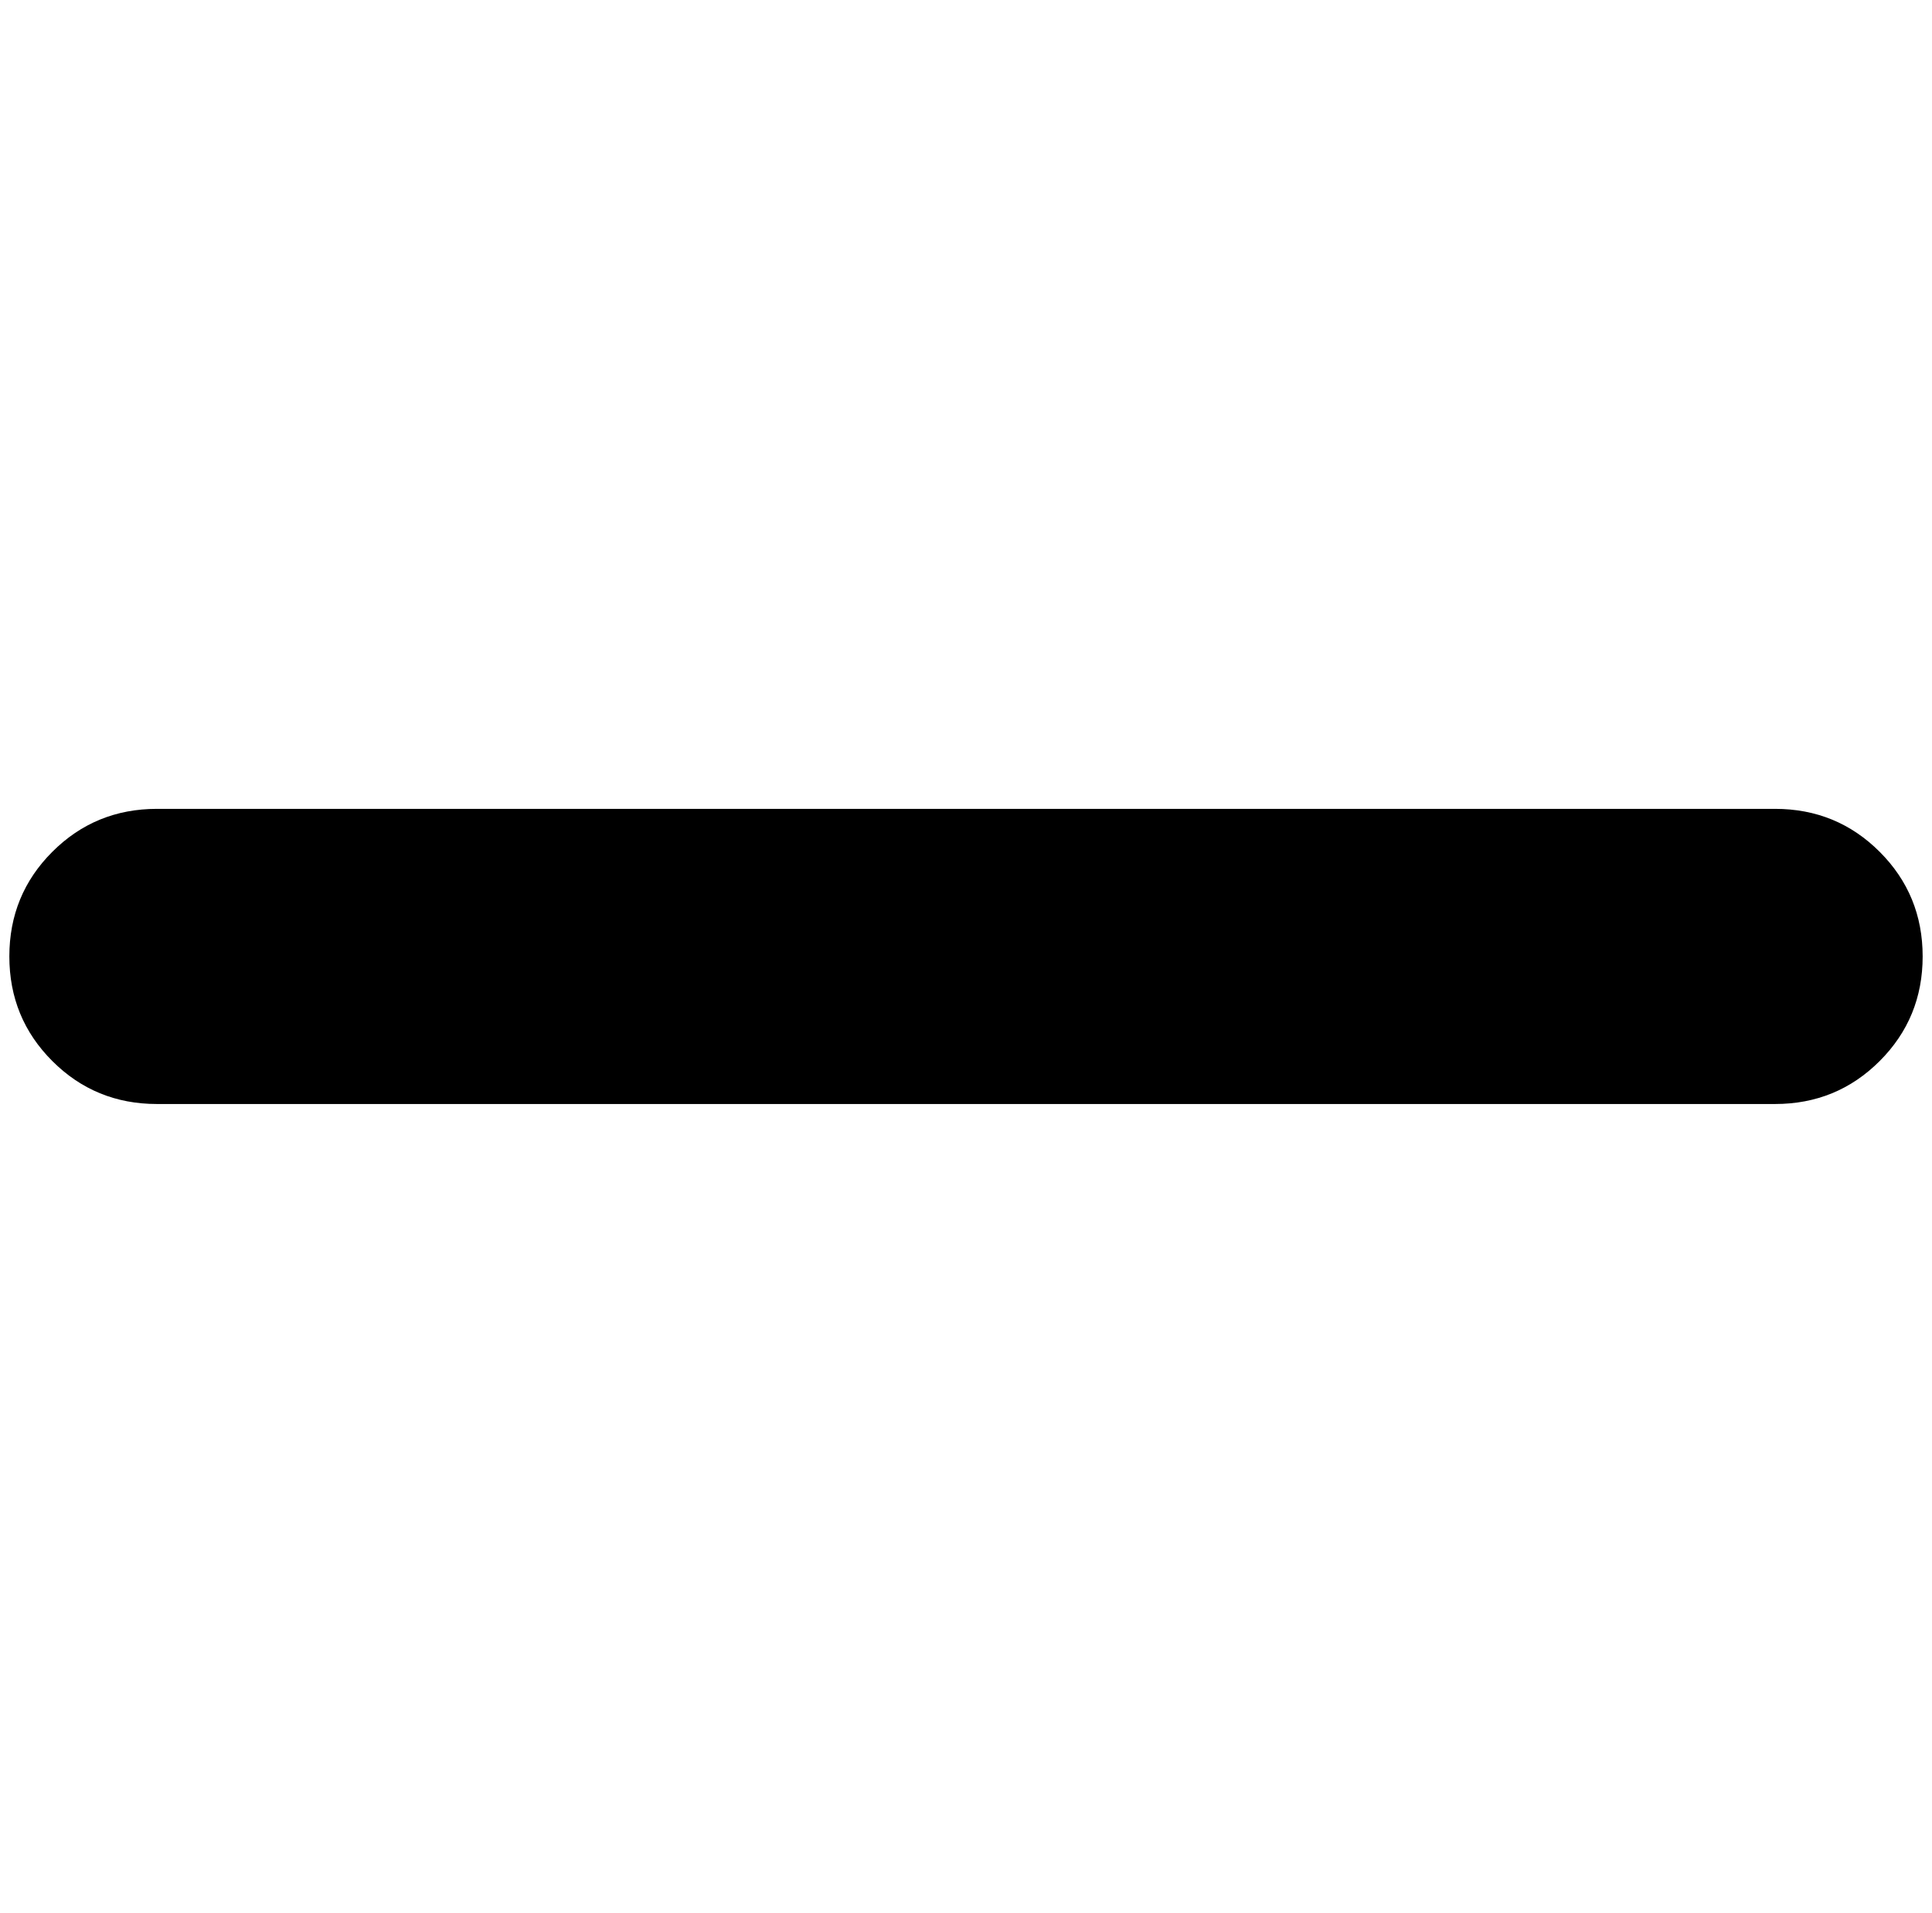
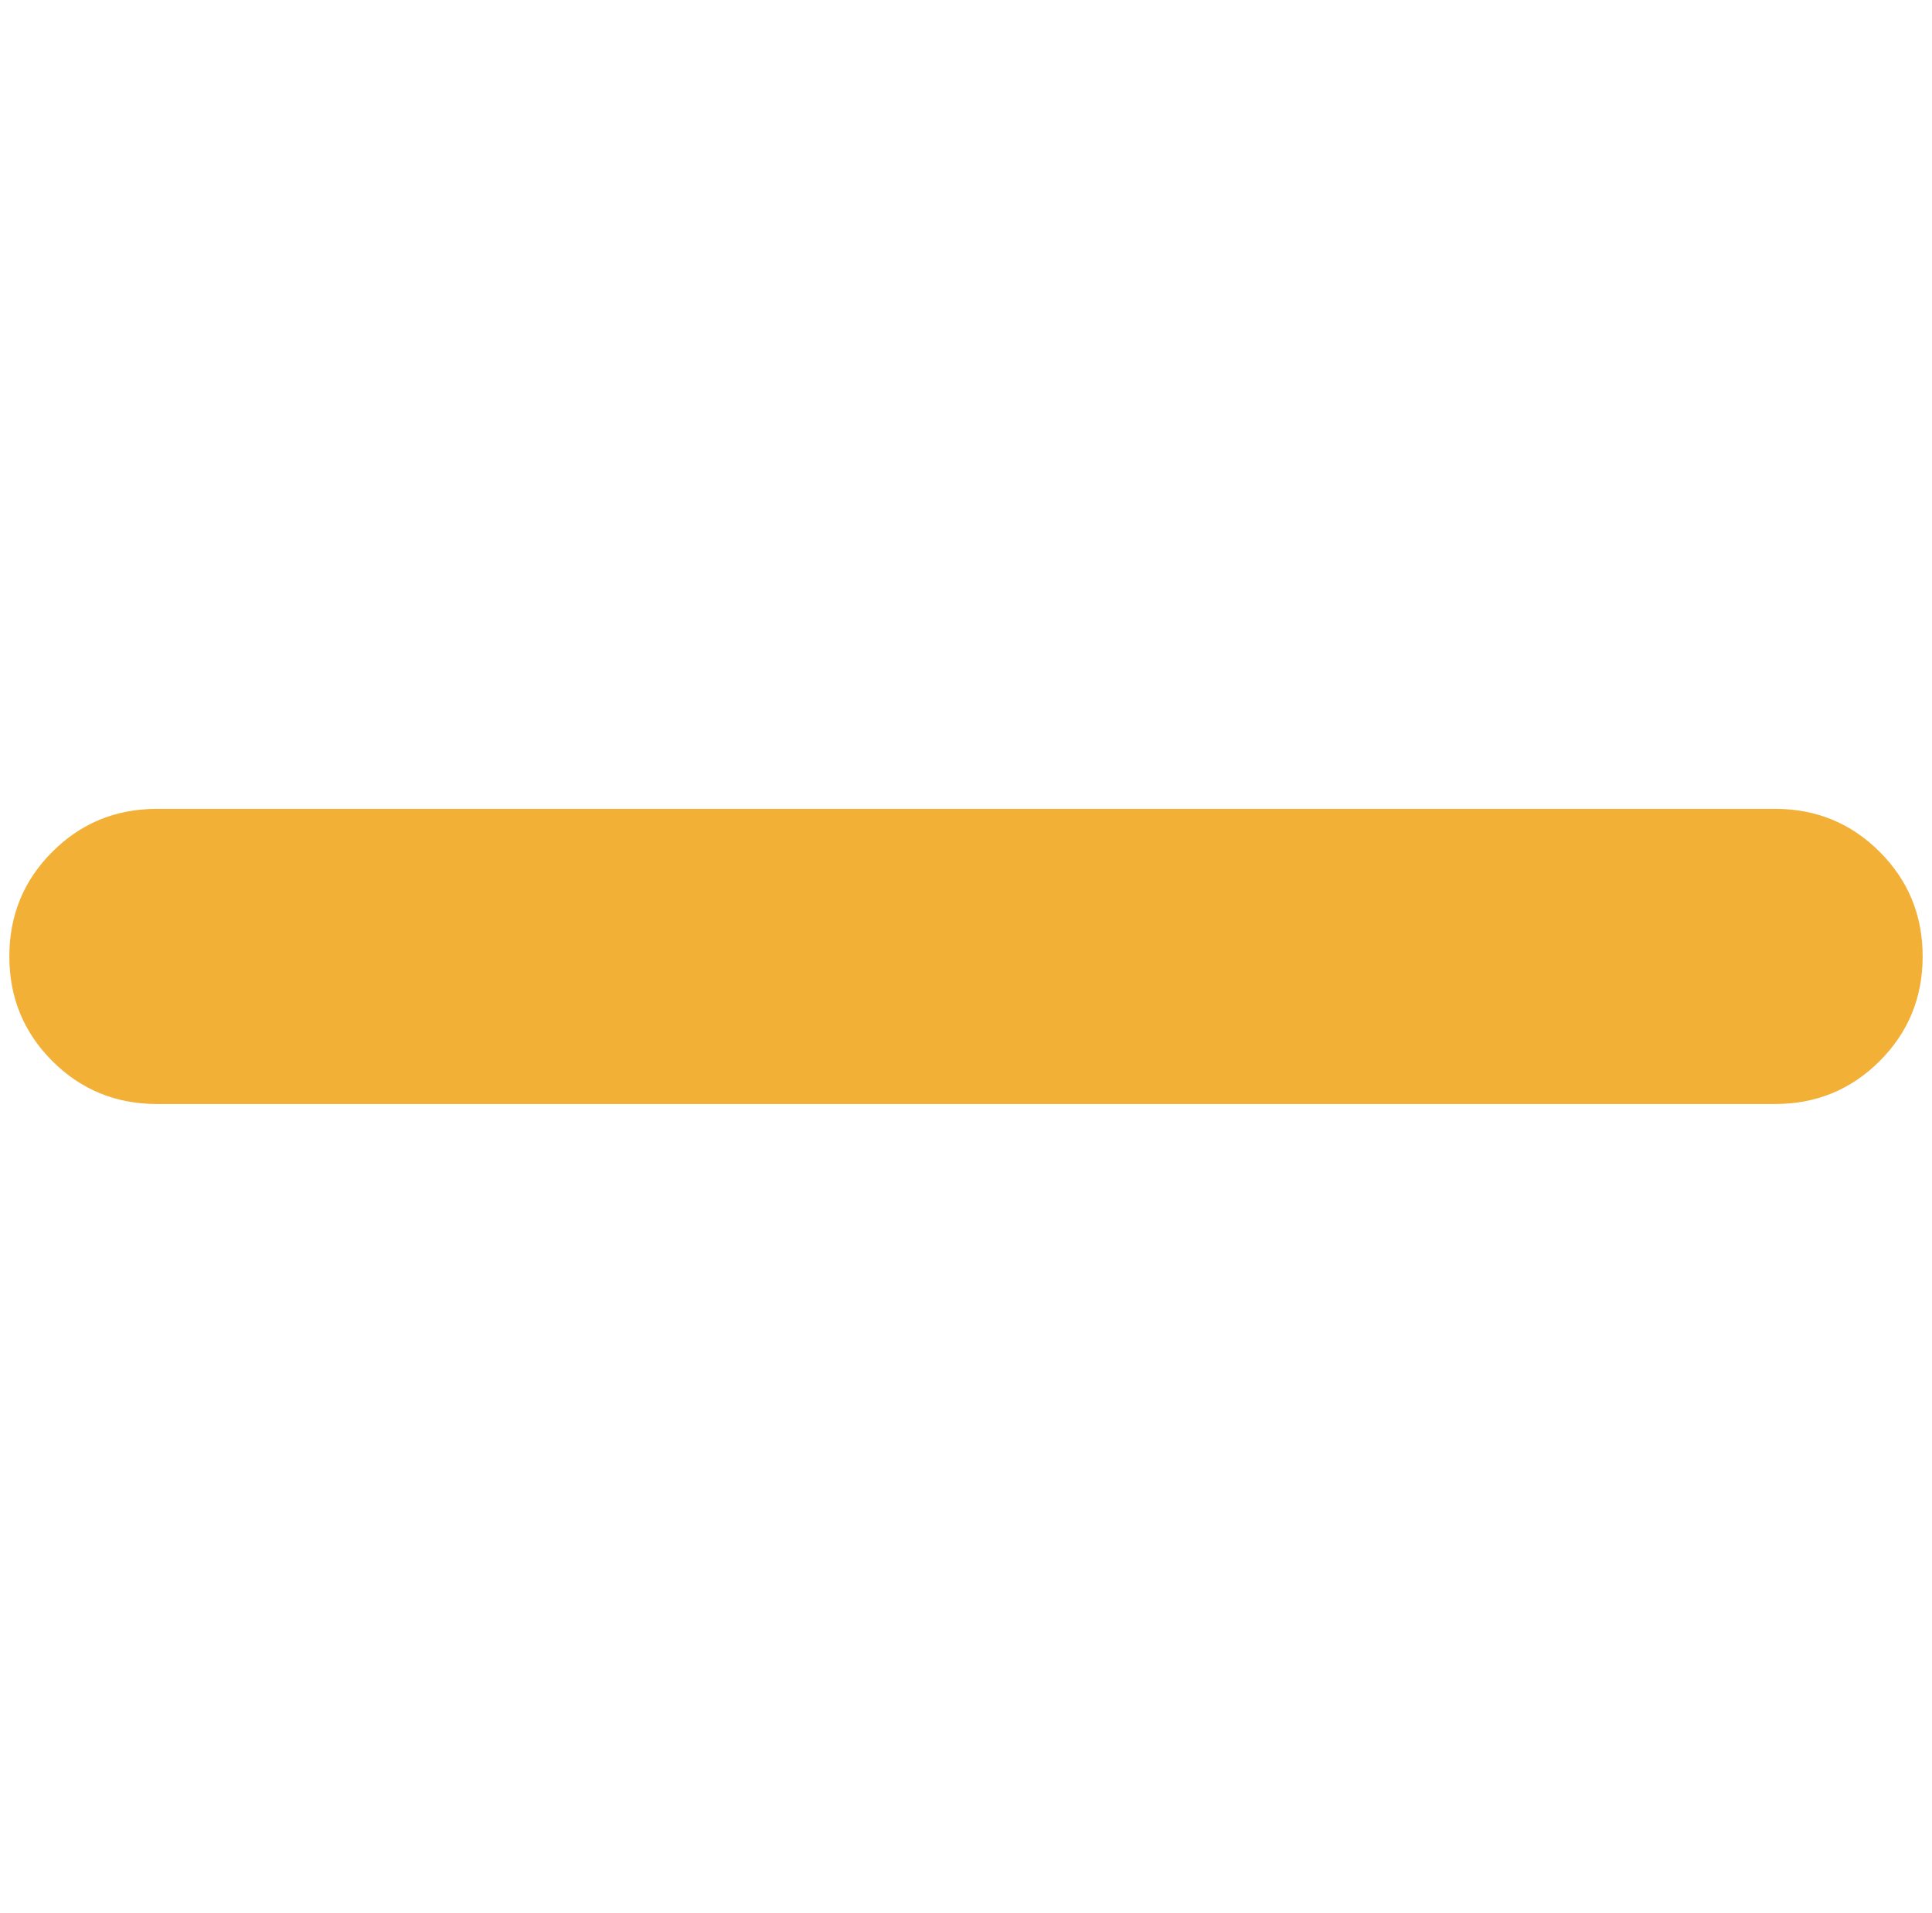
<svg xmlns="http://www.w3.org/2000/svg" version="1.1" viewBox="-10 0 2068 2048">
  <g transform="matrix(1 0 0 -1 0 1638)">
-     <path fill="currentColor" d="M2048 614q0 -66 -46 -112t-112 -46h-1732q-66 0 -112 46t-46 112t46 112t112 46h1732q66 0 112 -46t46 -112z" />
+     <path fill="#f2b036" d="M2048 614q0 -66 -46 -112t-112 -46h-1732q-66 0 -112 46t-46 112t46 112t112 46h1732q66 0 112 -46t46 -112z" />
  </g>
</svg>
